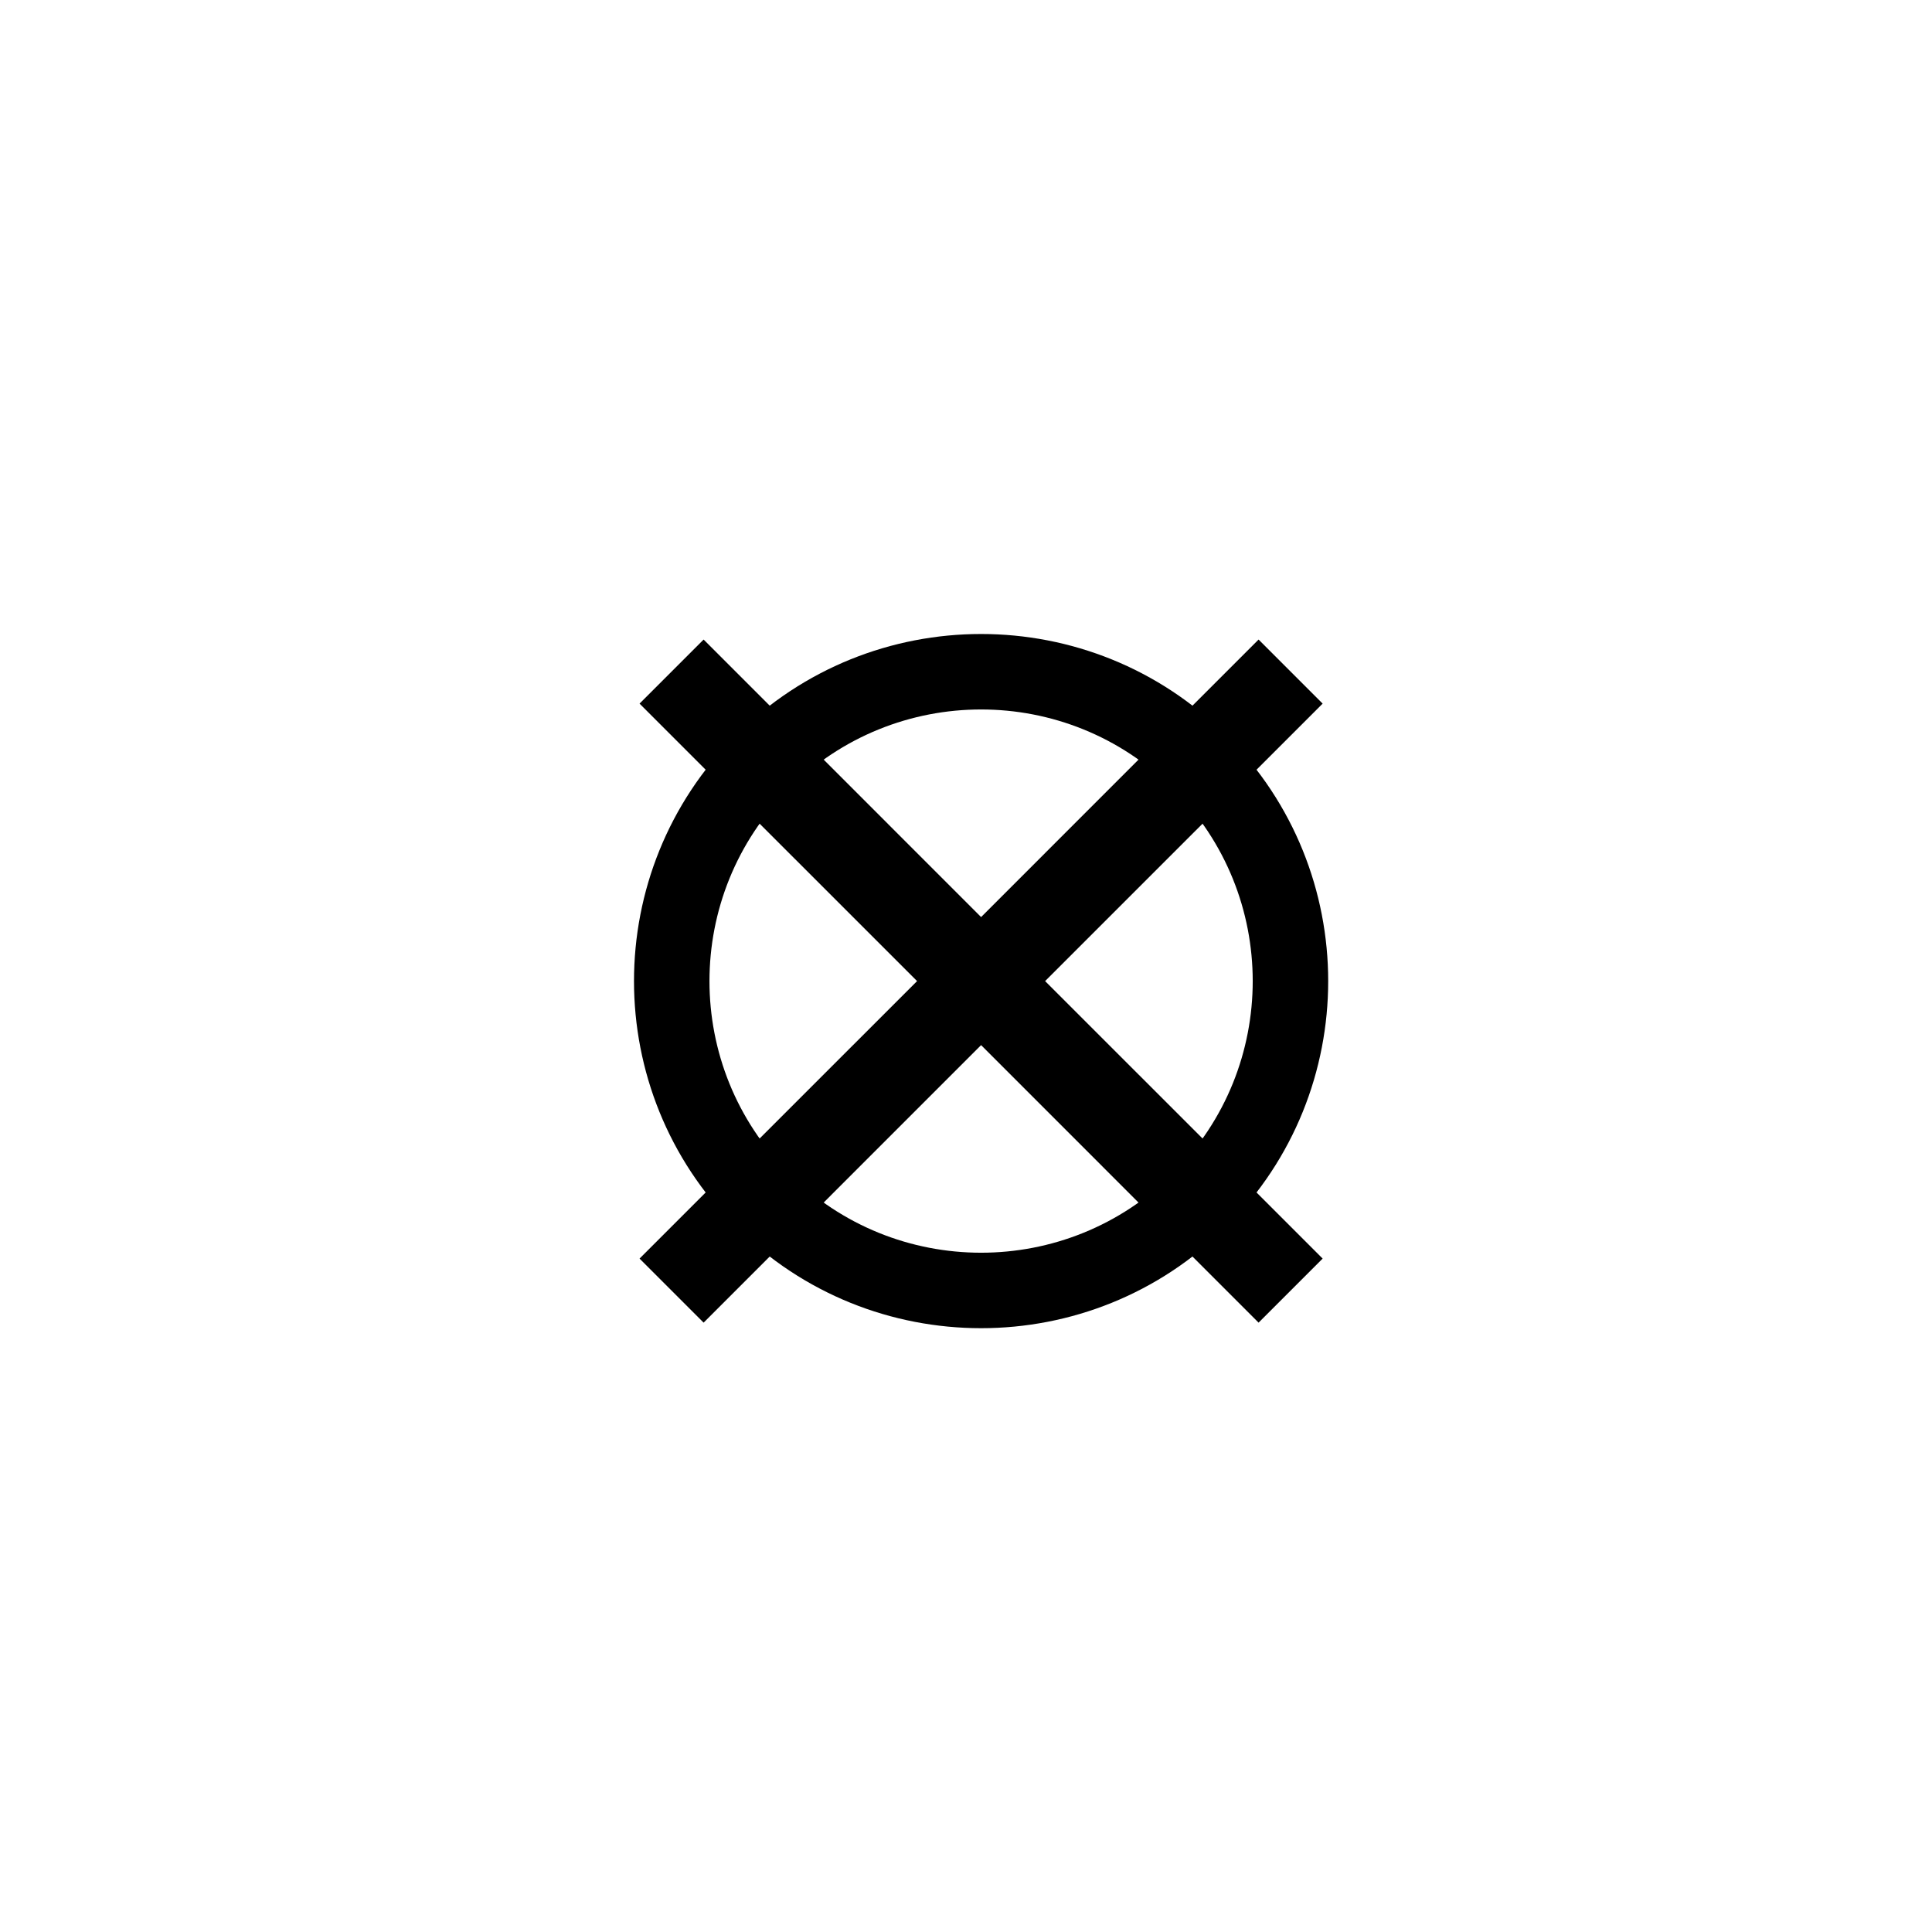
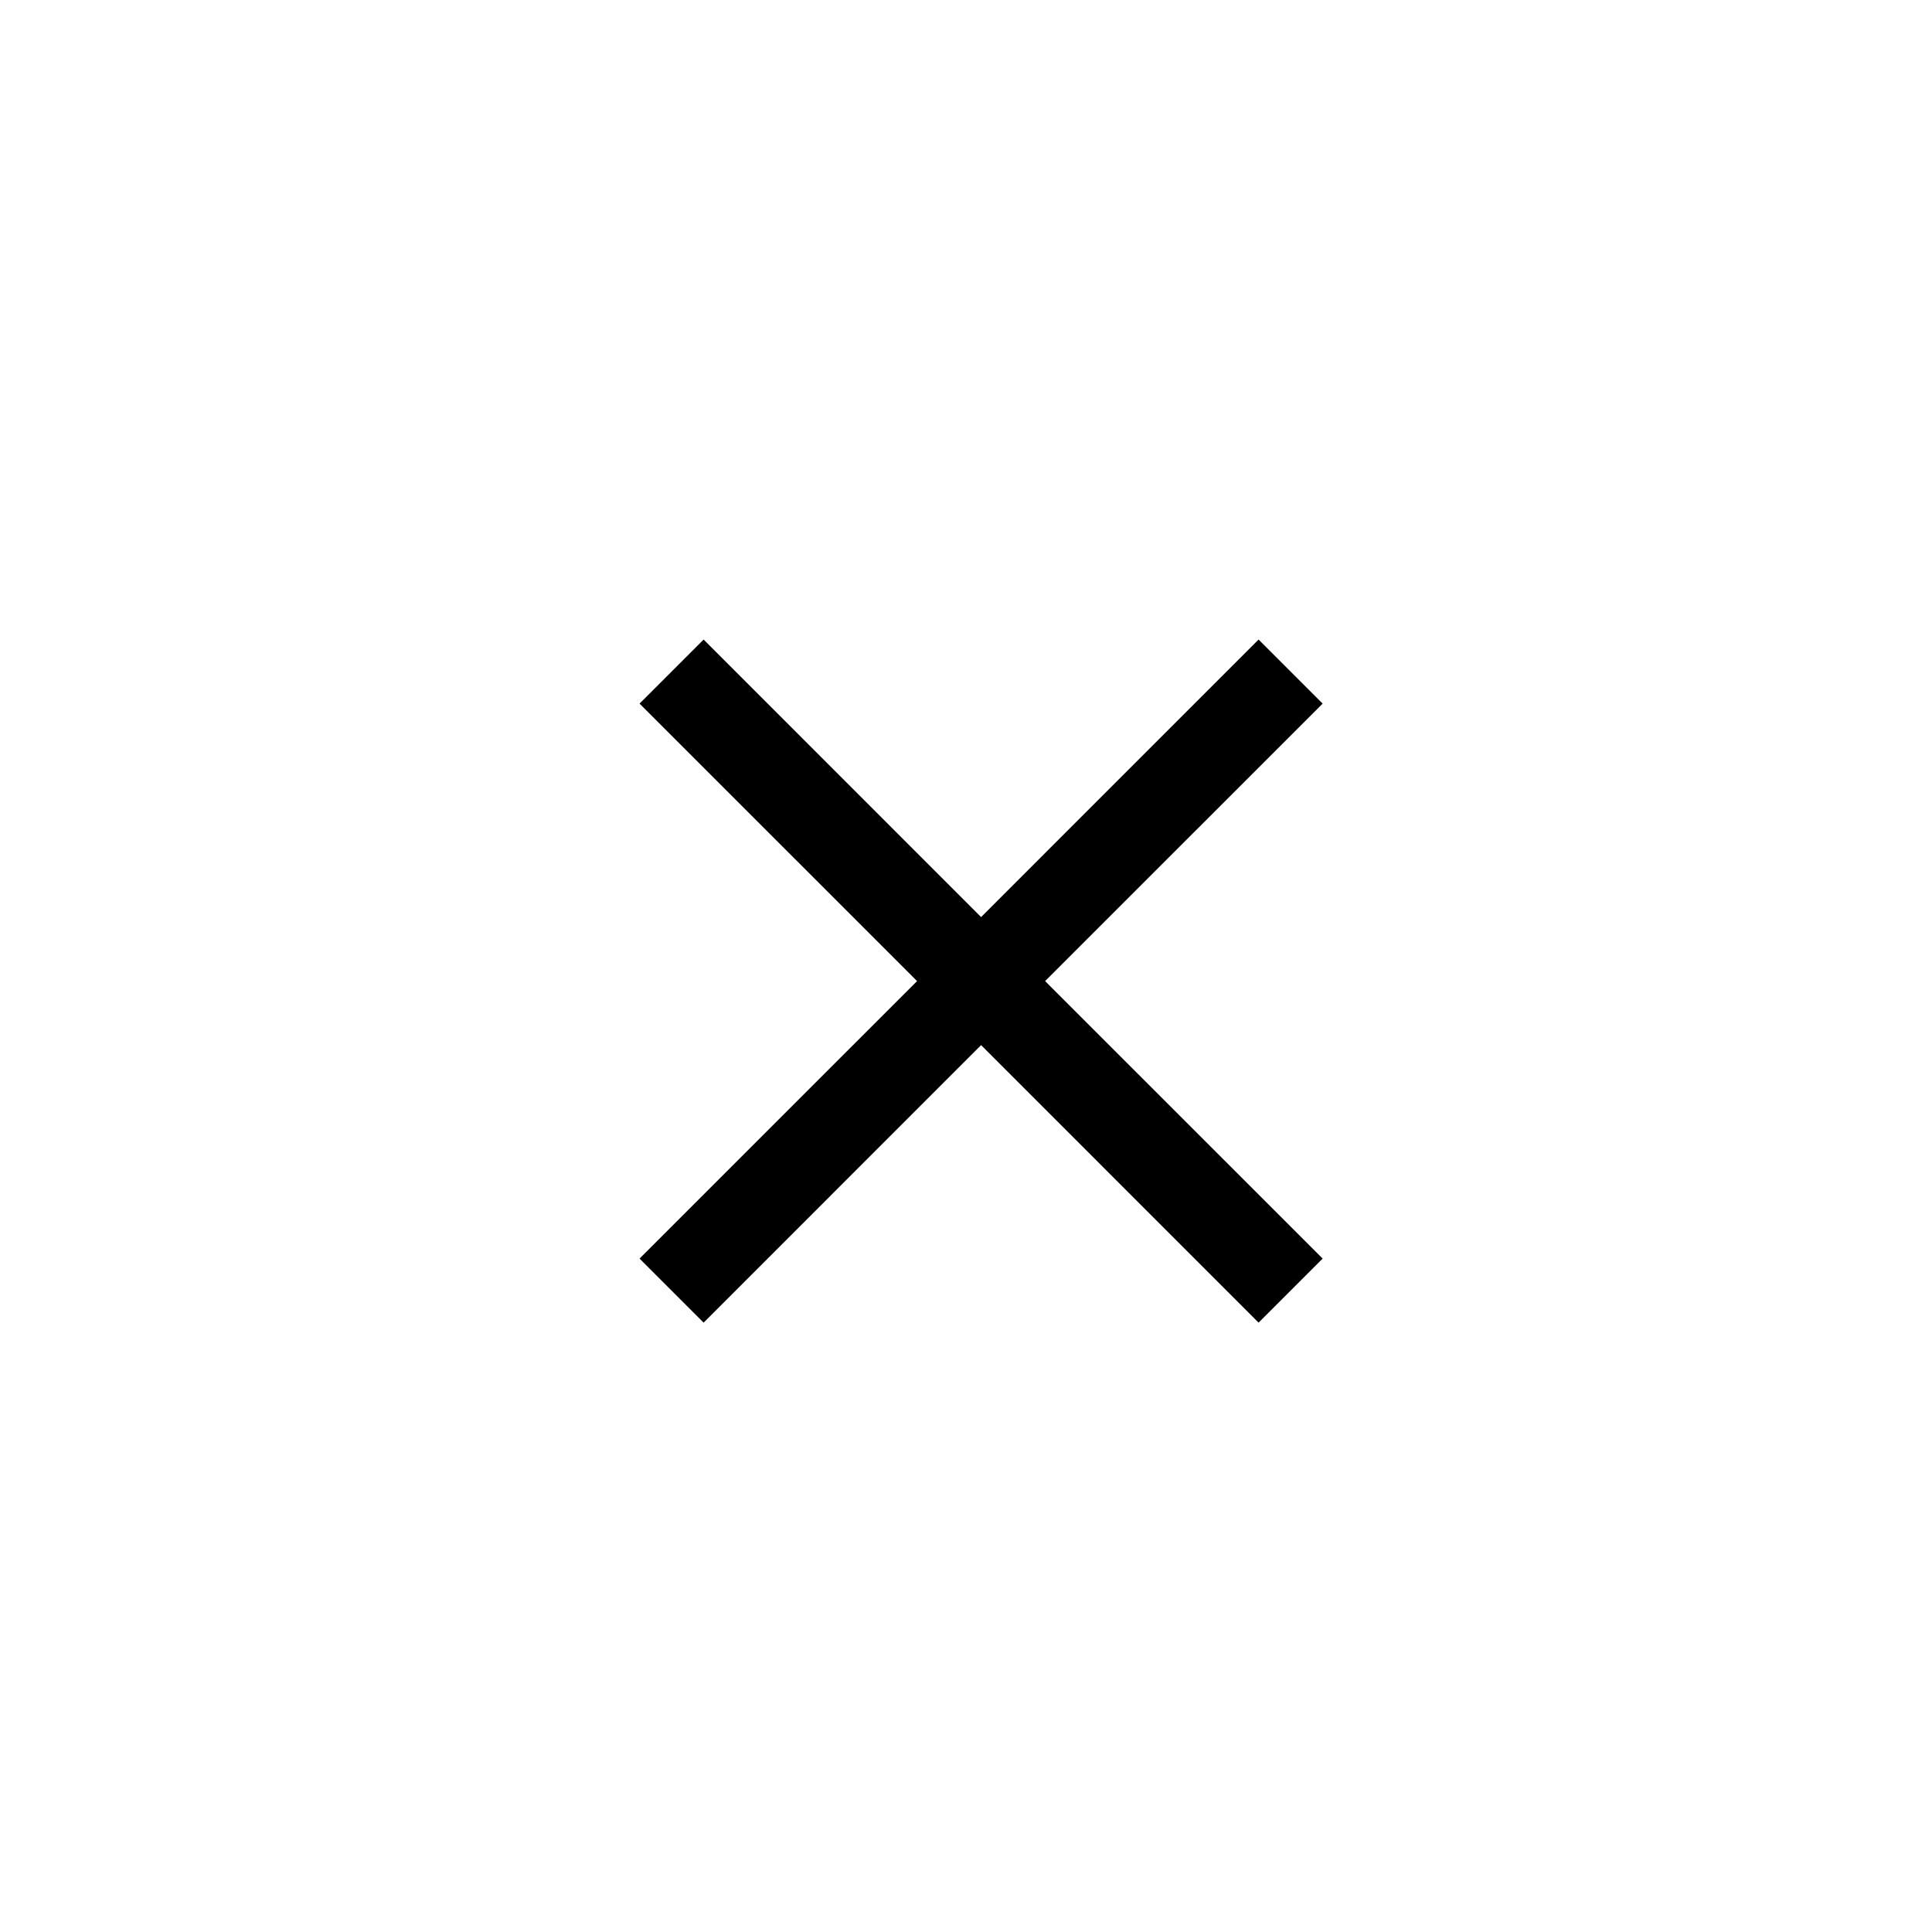
<svg xmlns="http://www.w3.org/2000/svg" width="64" height="64">
  <g class="frame-children">
-     <path d="M40.632,24.368C45.120,28.856,45.120,36.144,40.632,40.632C36.144,45.120,28.856,45.120,24.368,40.632C19.880,36.144,19.880,28.856,24.368,24.368C28.856,19.880,36.144,19.880,40.632,24.368ZM38.864,26.136C35.352,22.624,29.648,22.624,26.136,26.136C22.624,29.648,22.624,35.352,26.136,38.864C29.648,42.376,35.352,42.376,38.864,38.864C42.376,35.352,42.376,29.648,38.864,26.136Z" class="circle" />
    <path d="M32.500,34.621L23.308,43.814L21.186,41.692L30.379,32.500L21.186,23.308L23.308,21.186L32.500,30.379L41.692,21.186L43.814,23.308L34.621,32.500L43.814,41.692L41.692,43.814L32.500,34.621Z" class="icon" />
  </g>
</svg>
